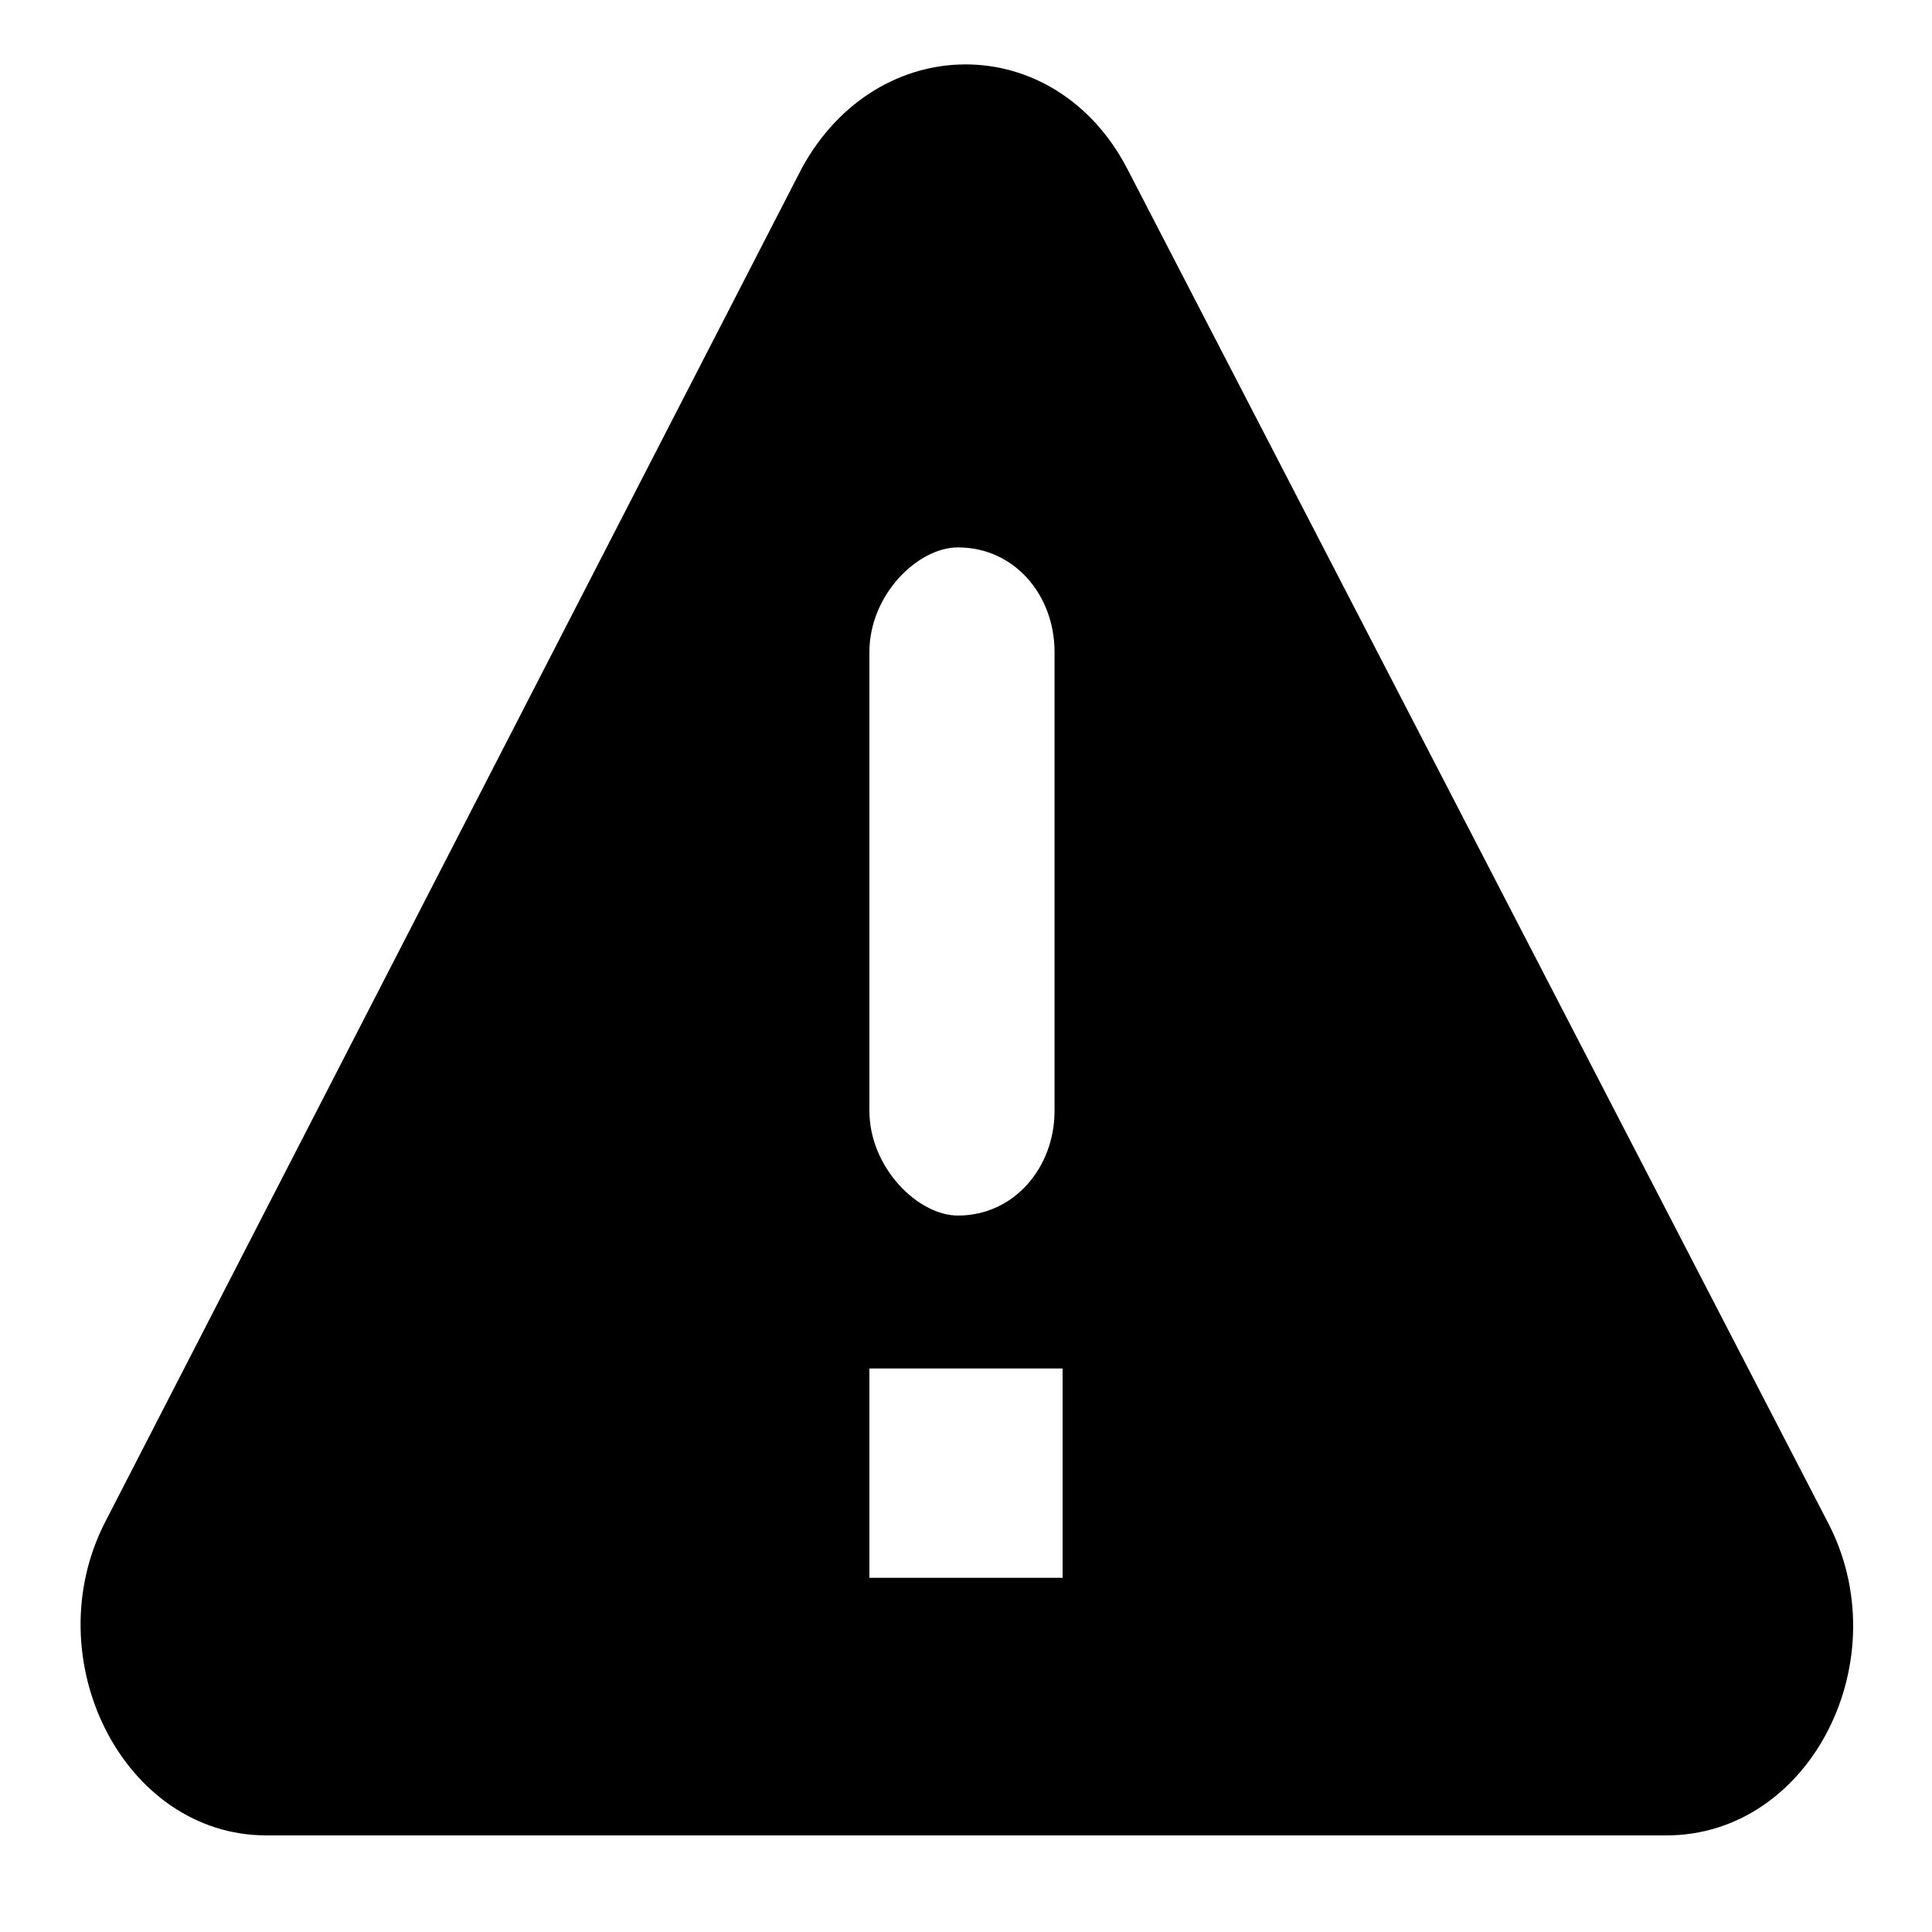
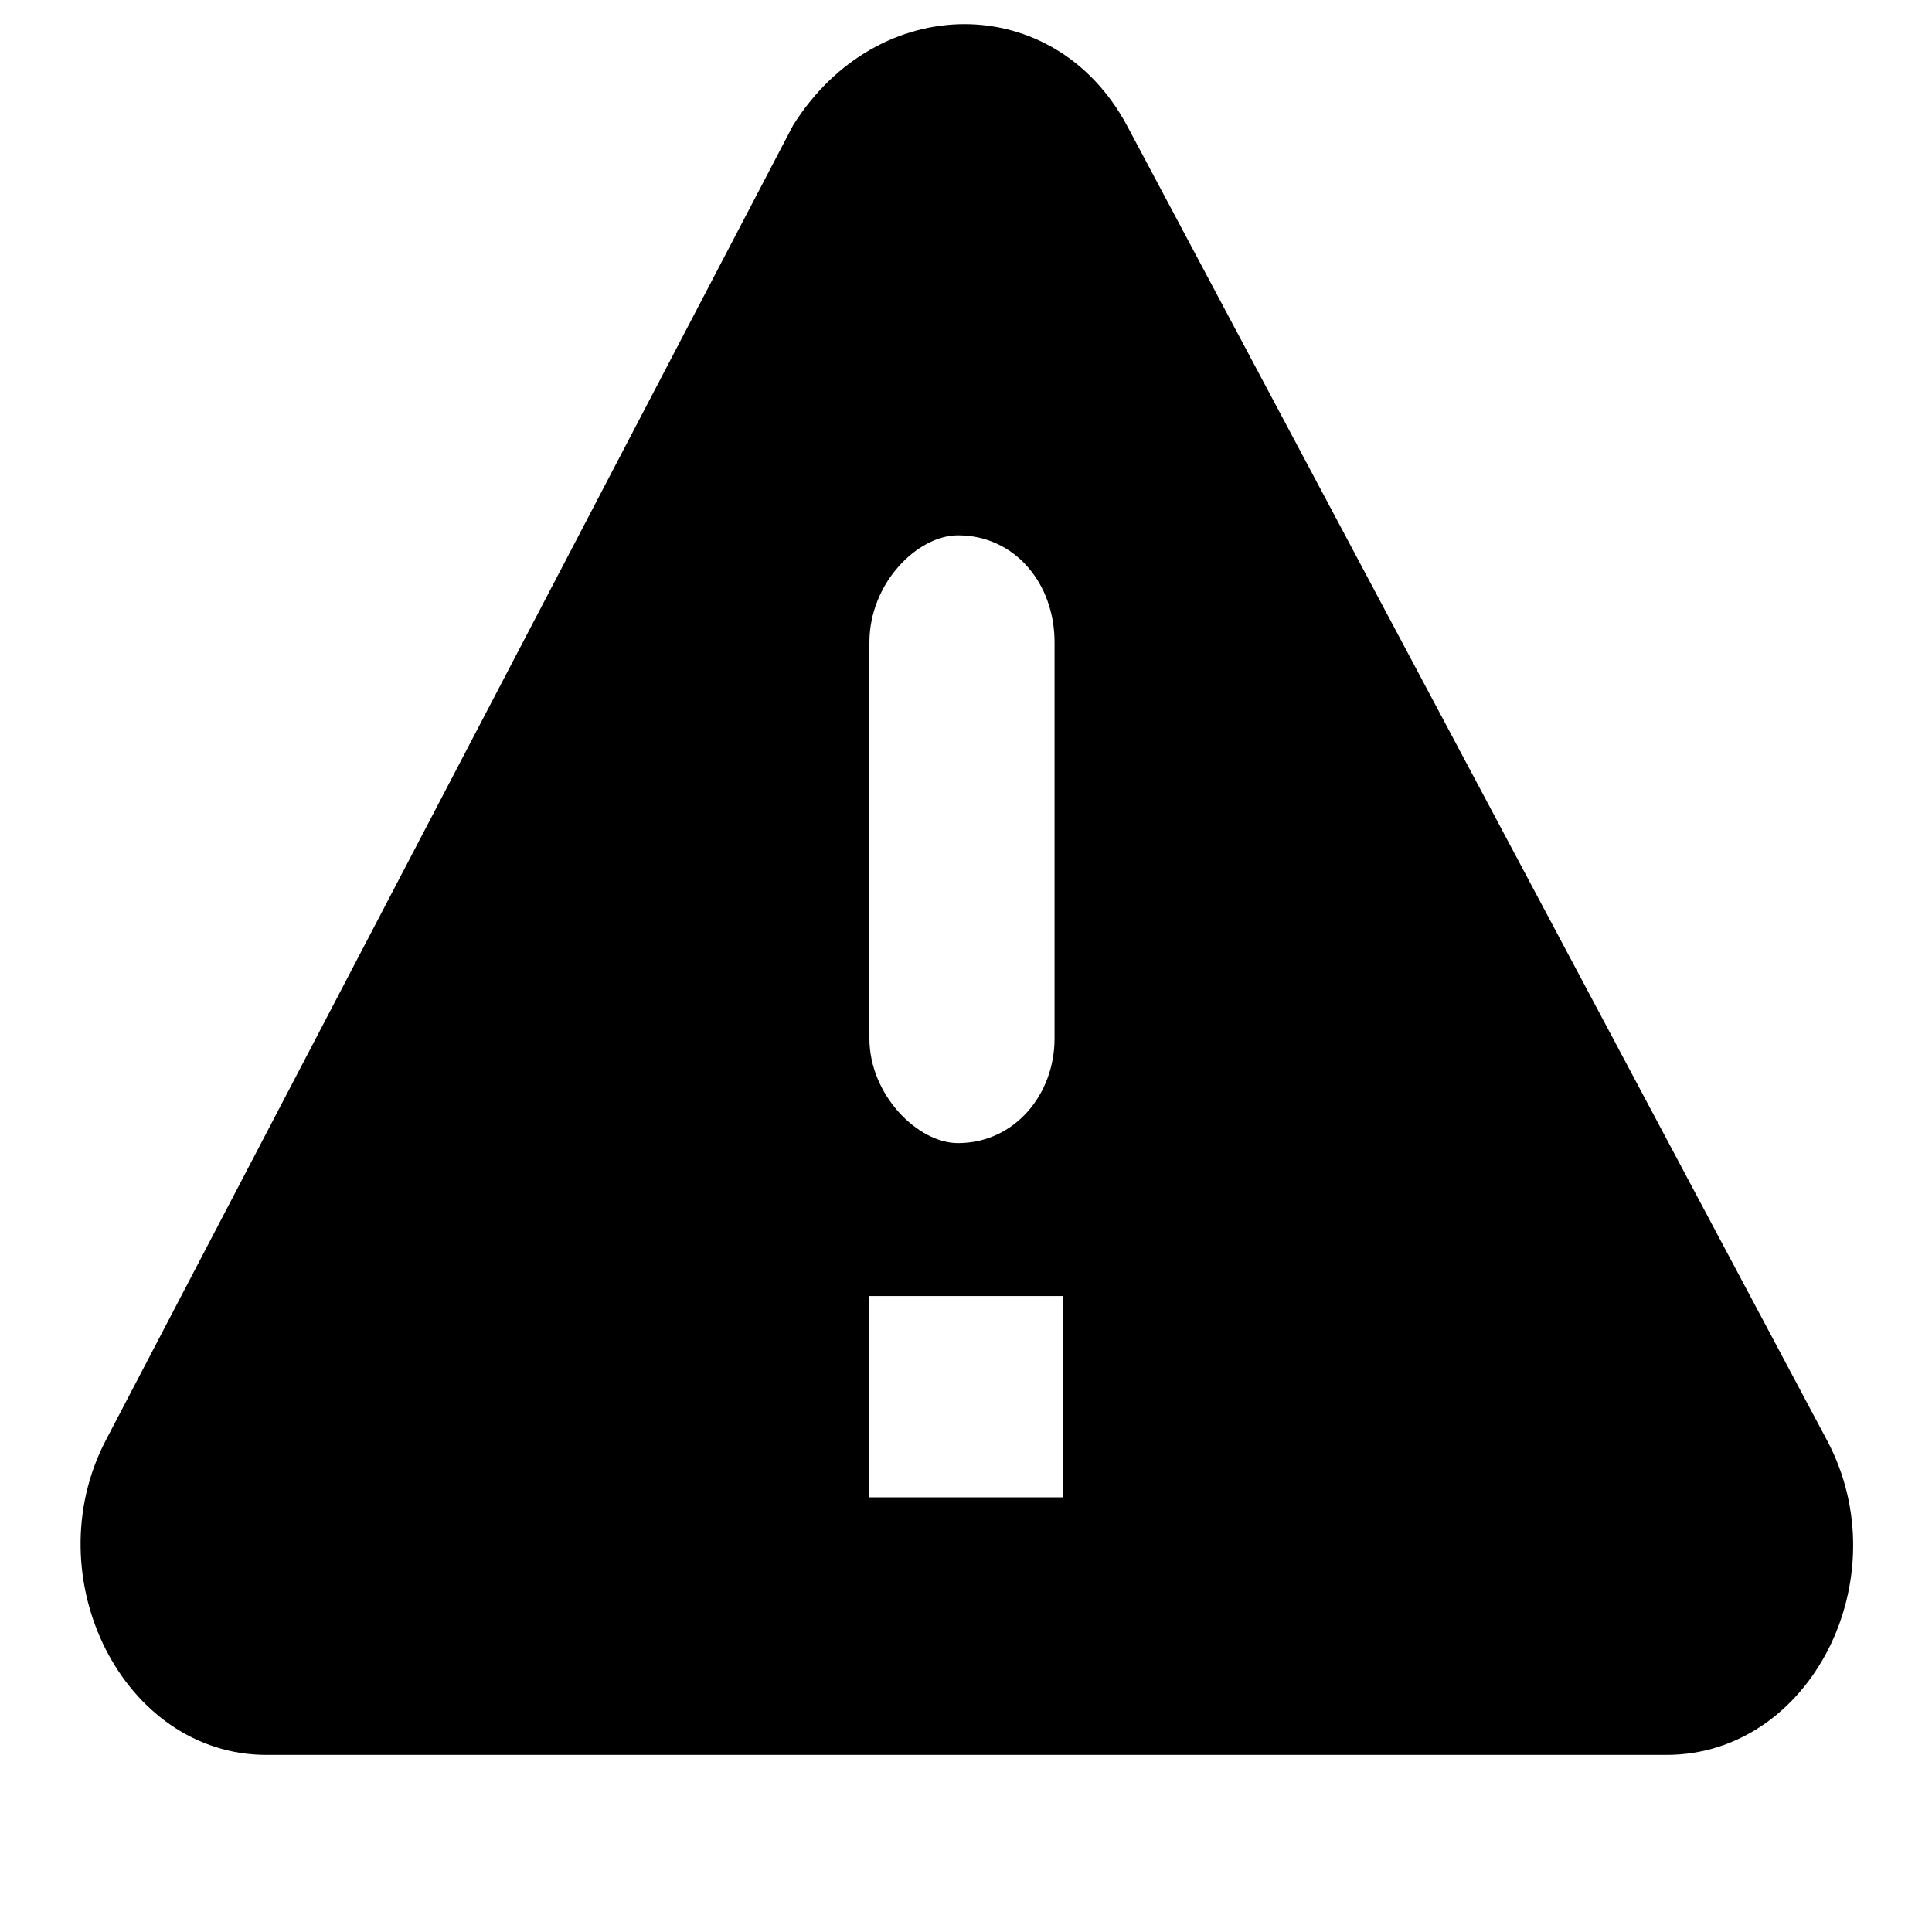
<svg xmlns="http://www.w3.org/2000/svg" width="24px" height="24px" viewBox="0 0 24 24">
-   <path d="m3.31 22.8h17.39c1.8 0 2.9-2.2 2-3.9l-8.7-16.81c-0.9-1.72-3.1-1.72-4.04 0l-8.65 16.81c-0.879 1.7 0.22 3.9 2 3.9zm8.59-7.7c-0.5 0-1.1-0.6-1.1-1.3v-5.7c0-0.71 0.6-1.3 1.1-1.3 0.7 0 1.2 0.59 1.2 1.3v5.7c0 0.7-0.5 1.3-1.2 1.3zm1.3 4.5h-2.4v-2.6h2.4z" />
+   <path d="m3.31 21.8h17.39c1.8 0 2.9-2.2 2-3.9l-8.7-16.34c-0.9-1.68-3.1-1.68-4.15 0l-8.54 16.34c-0.879 1.7 0.22 3.9 2 3.9zm8.59-7.6c-0.5 0-1.1-0.6-1.1-1.3v-4.92c0-0.74 0.6-1.33 1.1-1.33 0.7 0 1.2 0.59 1.2 1.33v4.92c0 0.7-0.5 1.3-1.2 1.3zm1.3 4.4h-2.4v-2.5h2.4z" />
</svg>
